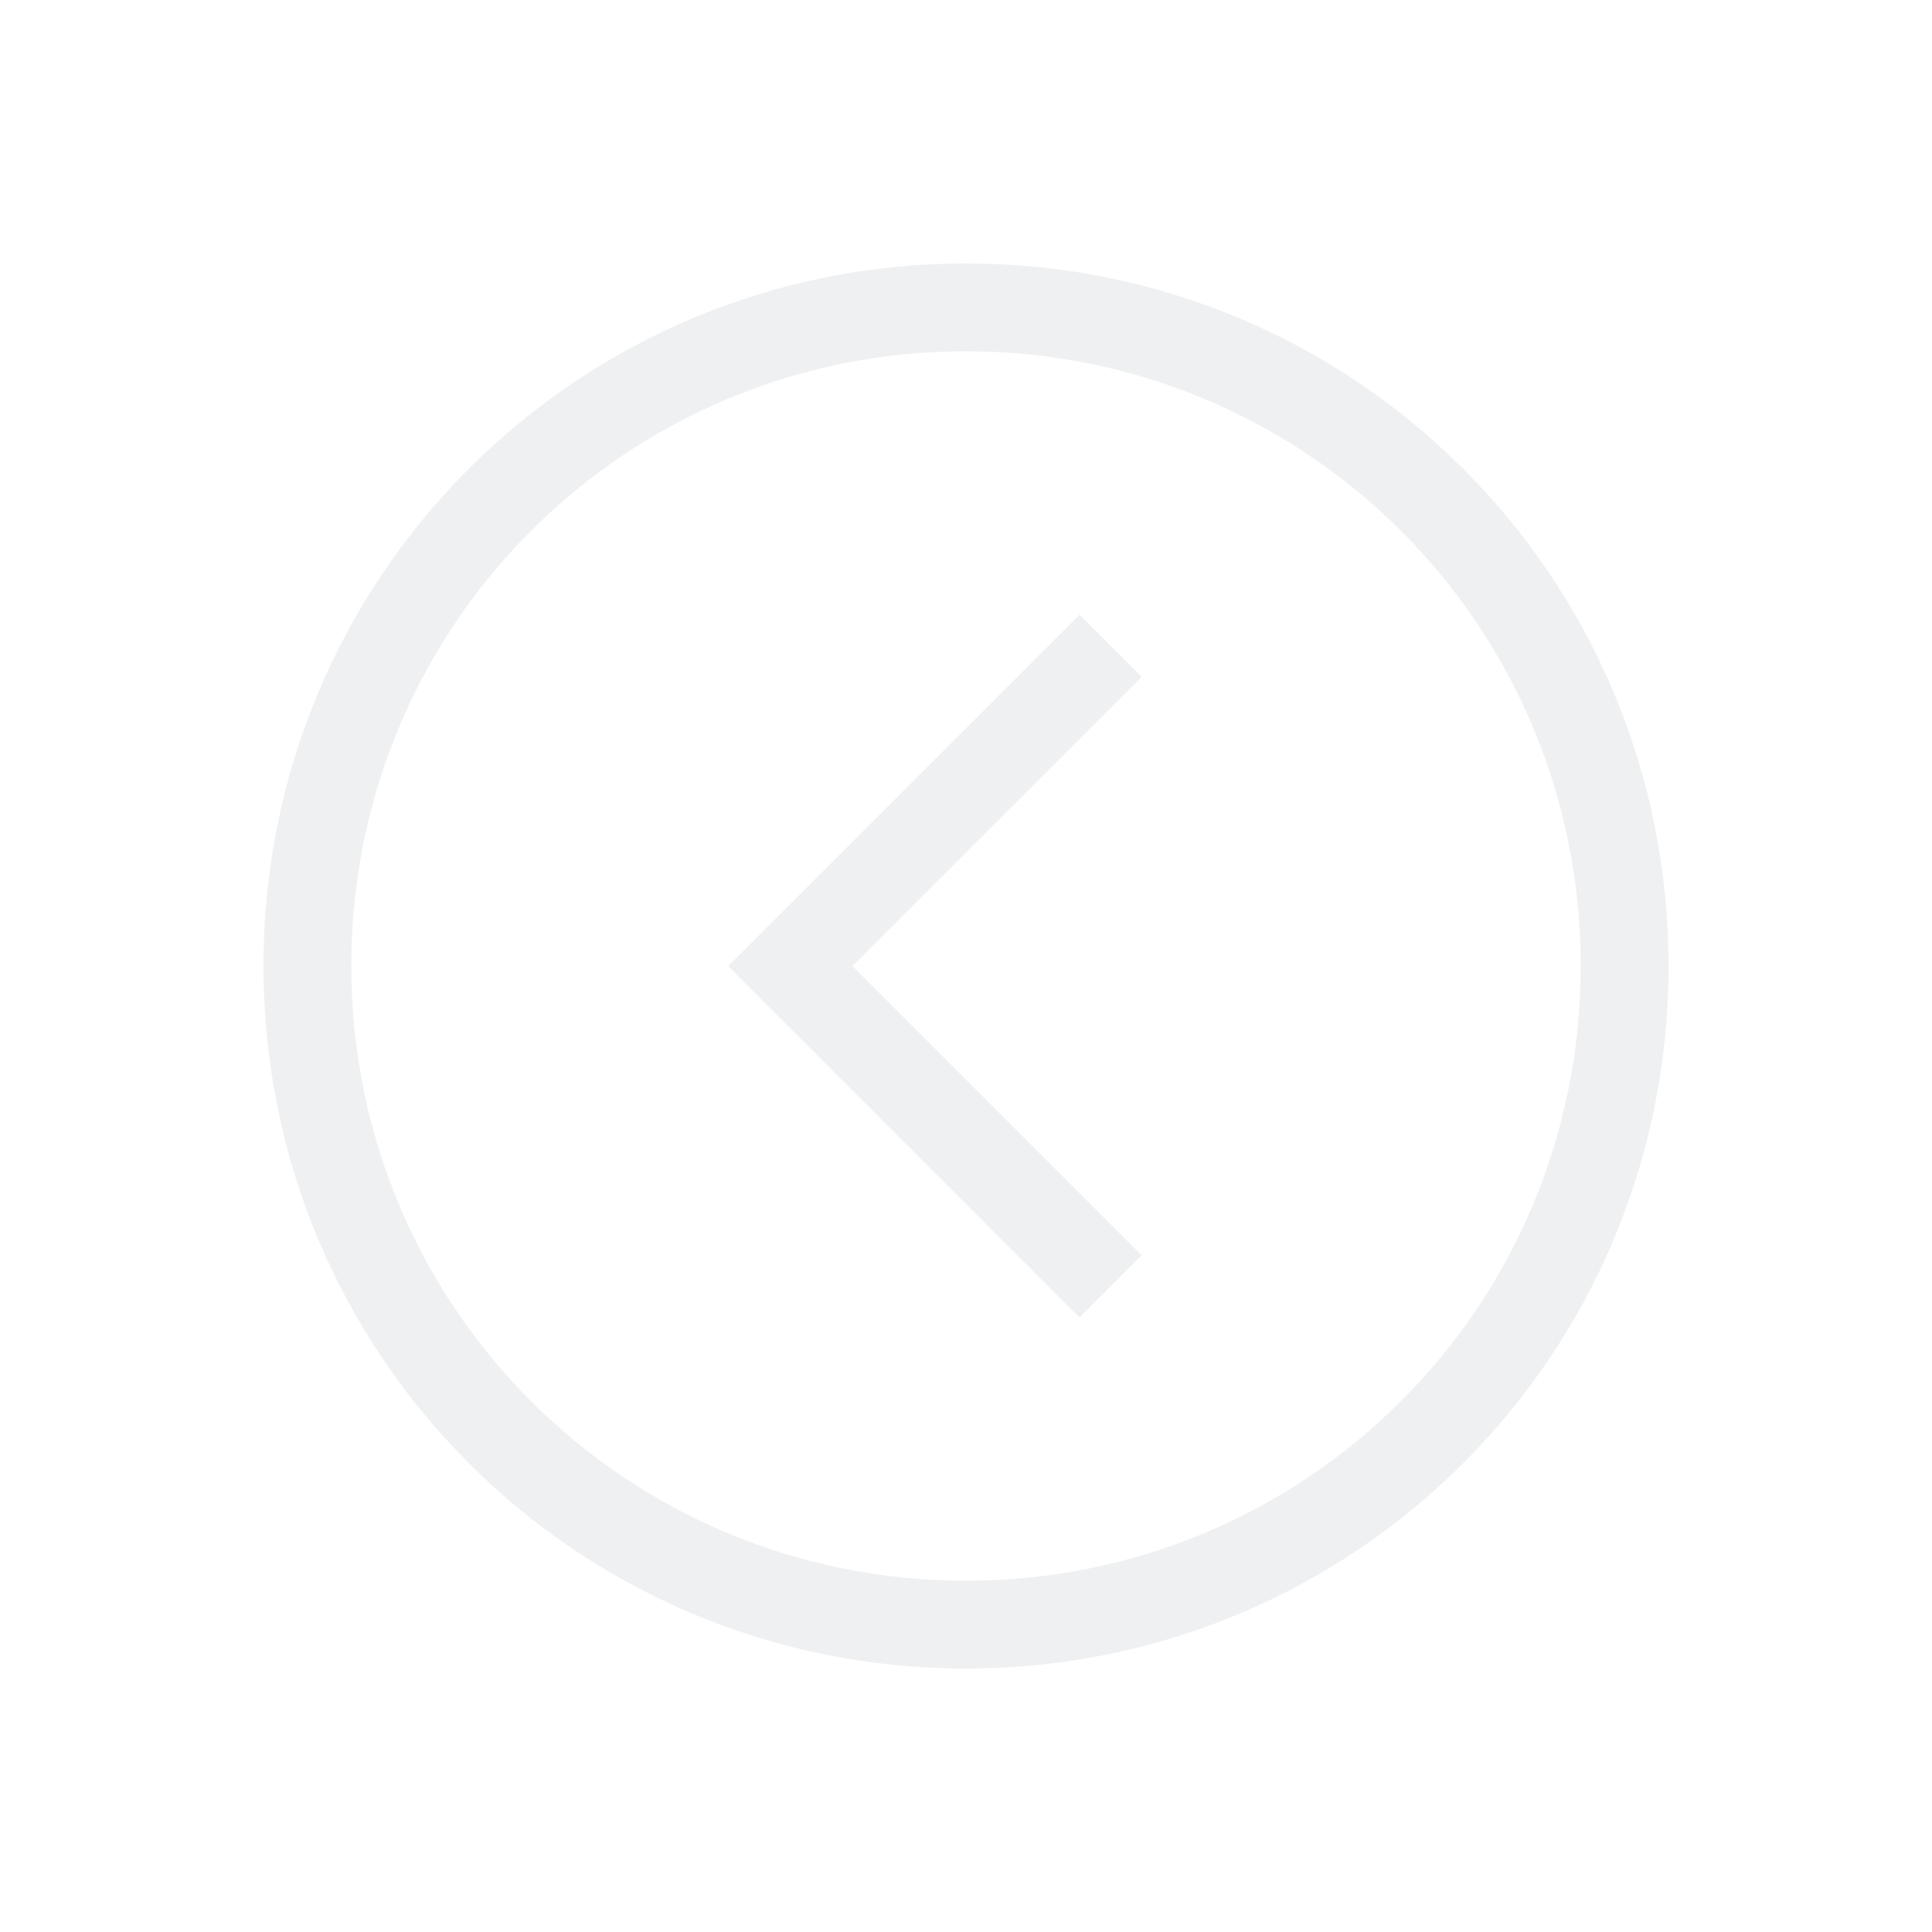
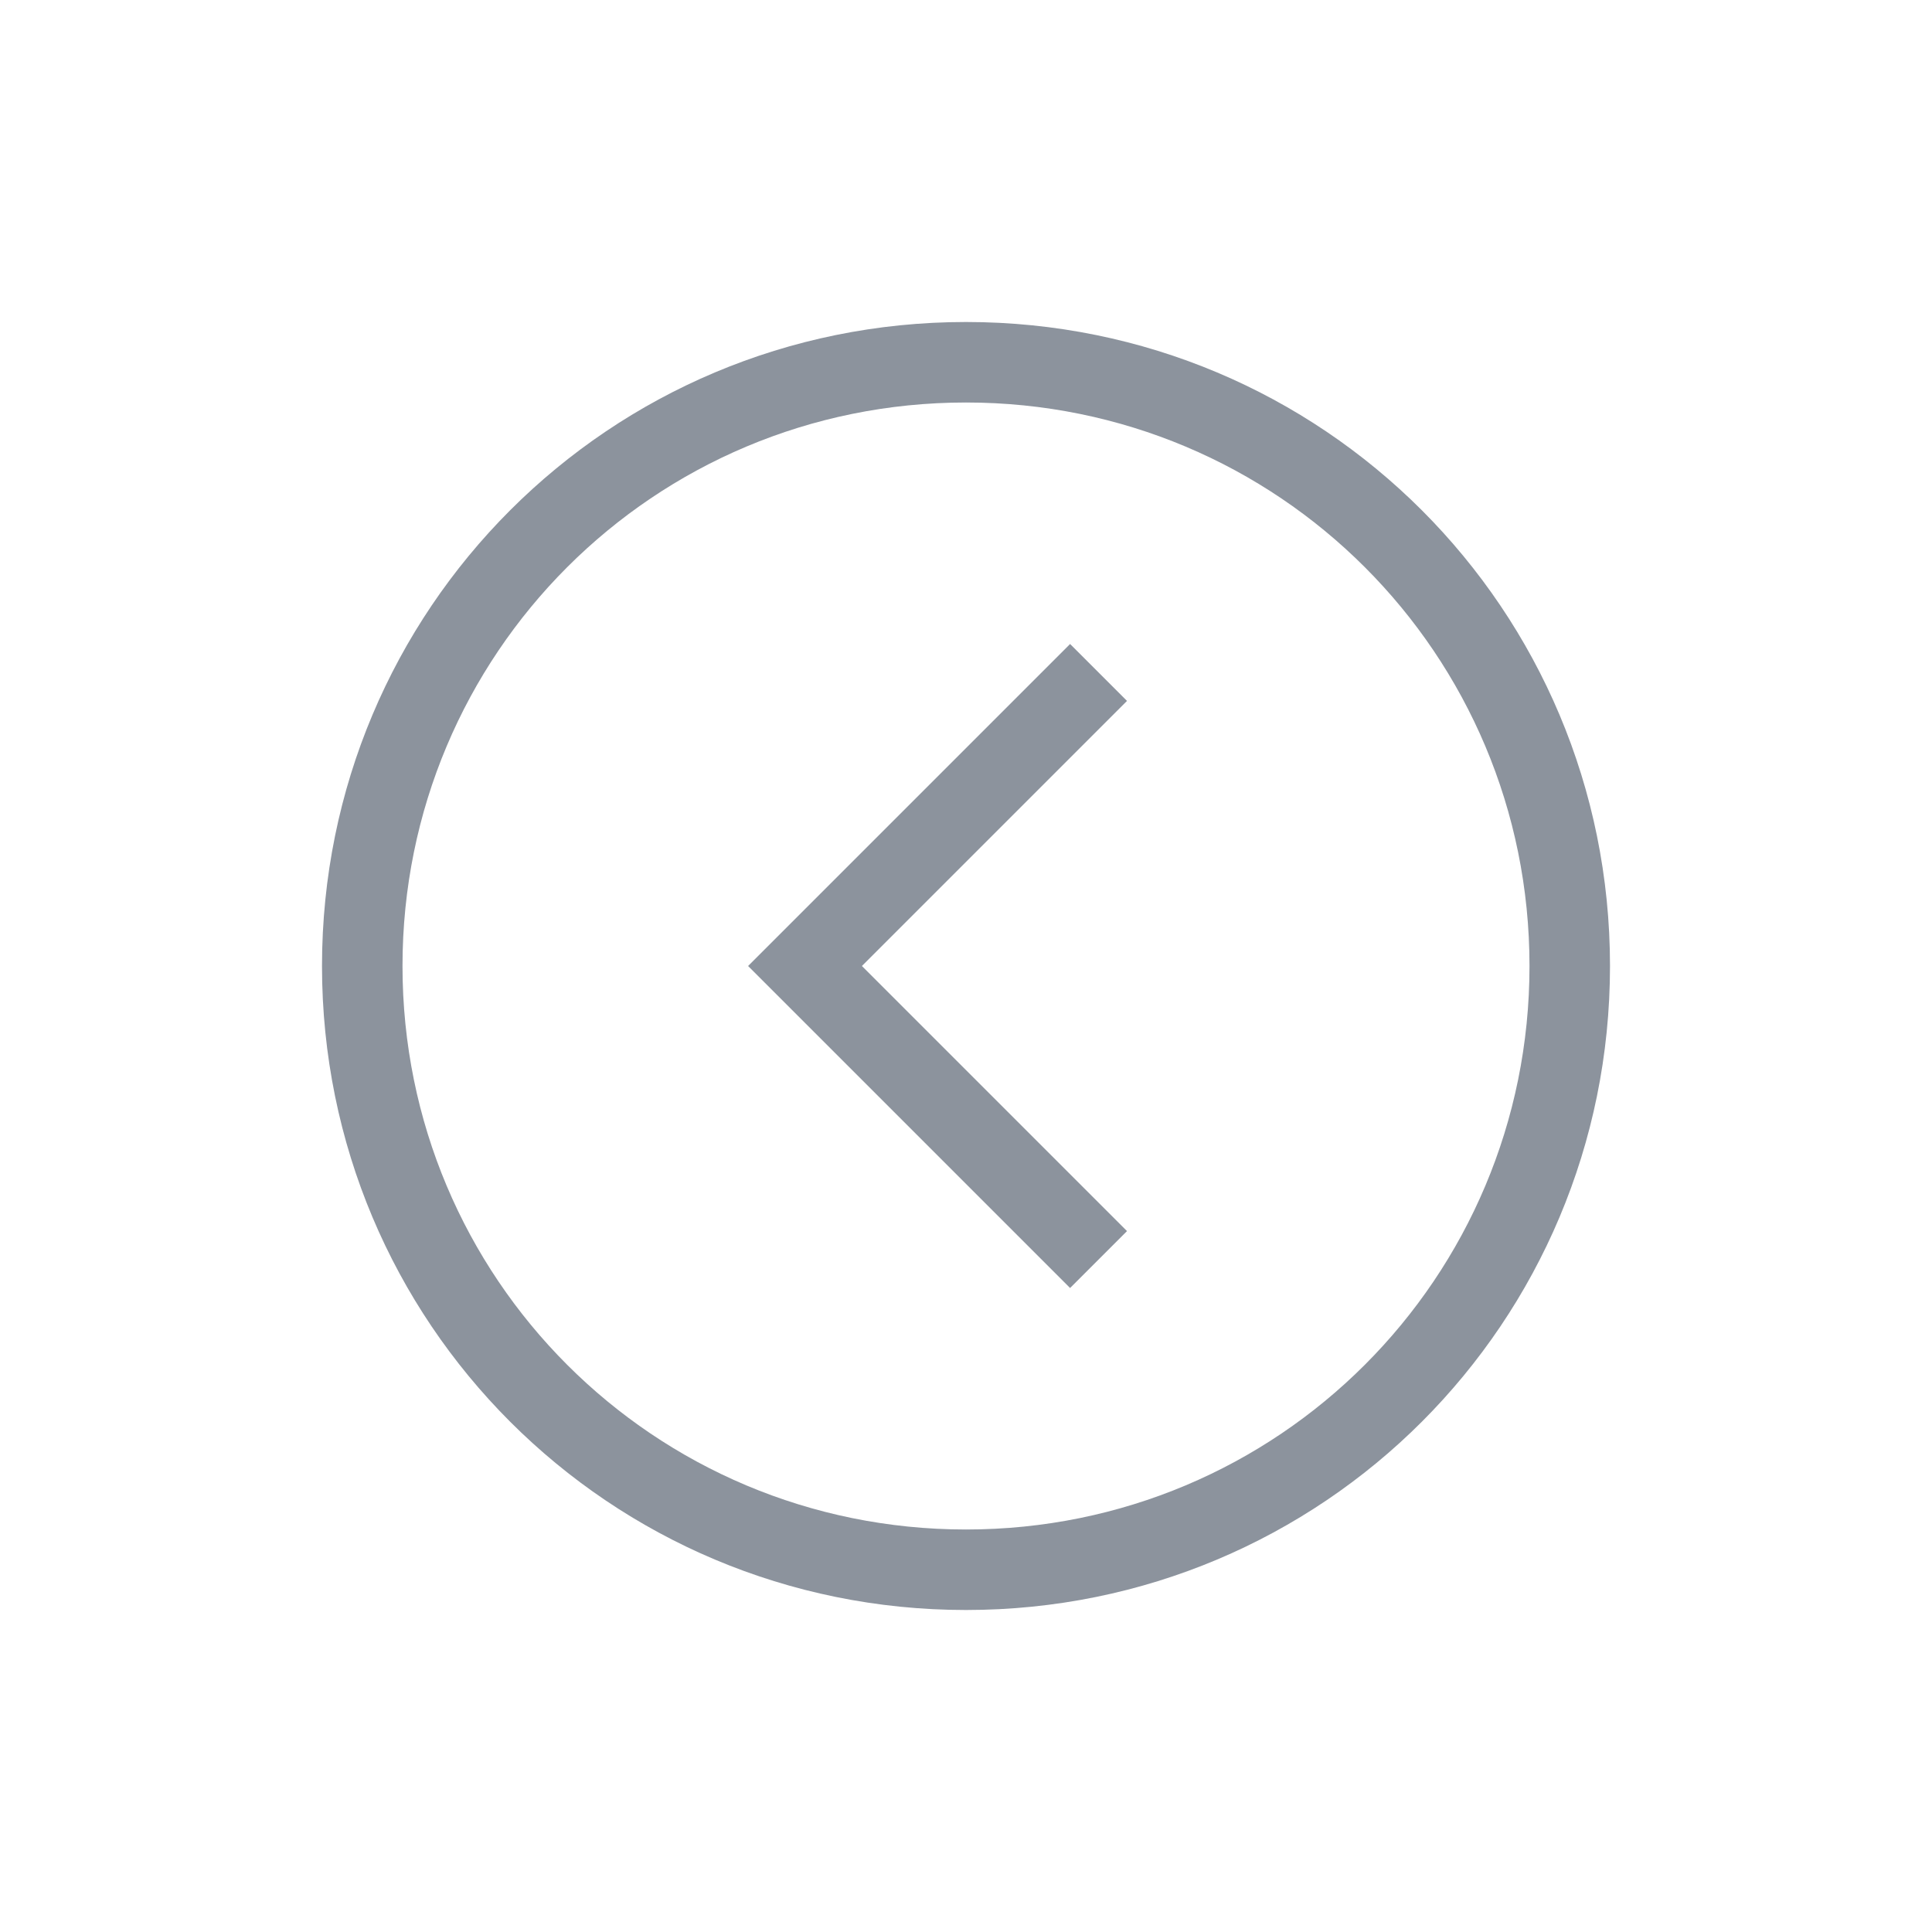
- <svg xmlns="http://www.w3.org/2000/svg" viewBox="0 0 22 22">
+ <svg xmlns="http://www.w3.org/2000/svg" viewBox="0 0 24 24" width="24" height="24">
  <defs id="defs3051">
    <style type="text/css" id="current-color-scheme">
      .ColorScheme-Text {
-         color:#eff0f1;
+         color:#8c939d;
      }
      </style>
  </defs>
-   <path style="fill:currentColor;fill-opacity:1;stroke:none" d="M 11 3 C 6.568 3 3 6.568 3 11 C 3 15.432 6.568 19 11 19 C 15.432 19 19 15.432 19 11 C 19 6.568 15.432 3 11 3 z M 11 4 C 14.878 4 18 7.122 18 11 C 18 14.878 14.878 18 11 18 C 7.122 18 4 14.878 4 11 C 4 7.122 7.122 4 11 4 z M 12.293 7 L 9 10.293 L 8.293 11 L 9 11.707 L 12.293 15 L 13 14.293 L 9.707 11 L 13 7.707 L 12.293 7 z " class="ColorScheme-Text" />
+   <g transform="translate(1,1)">
+     <path style="fill:currentColor;fill-opacity:1;stroke:none" d="M 11 3 C 6.568 3 3 6.568 3 11 C 3 15.432 6.568 19 11 19 C 15.432 19 19 15.432 19 11 C 19 6.568 15.432 3 11 3 z M 11 4 C 14.878 4 18 7.122 18 11 C 18 14.878 14.878 18 11 18 C 7.122 18 4 14.878 4 11 C 4 7.122 7.122 4 11 4 z M 12.293 7 L 9 10.293 L 8.293 11 L 9 11.707 L 12.293 15 L 13 14.293 L 9.707 11 L 13 7.707 L 12.293 7 z " class="ColorScheme-Text" />
+   </g>
</svg>
